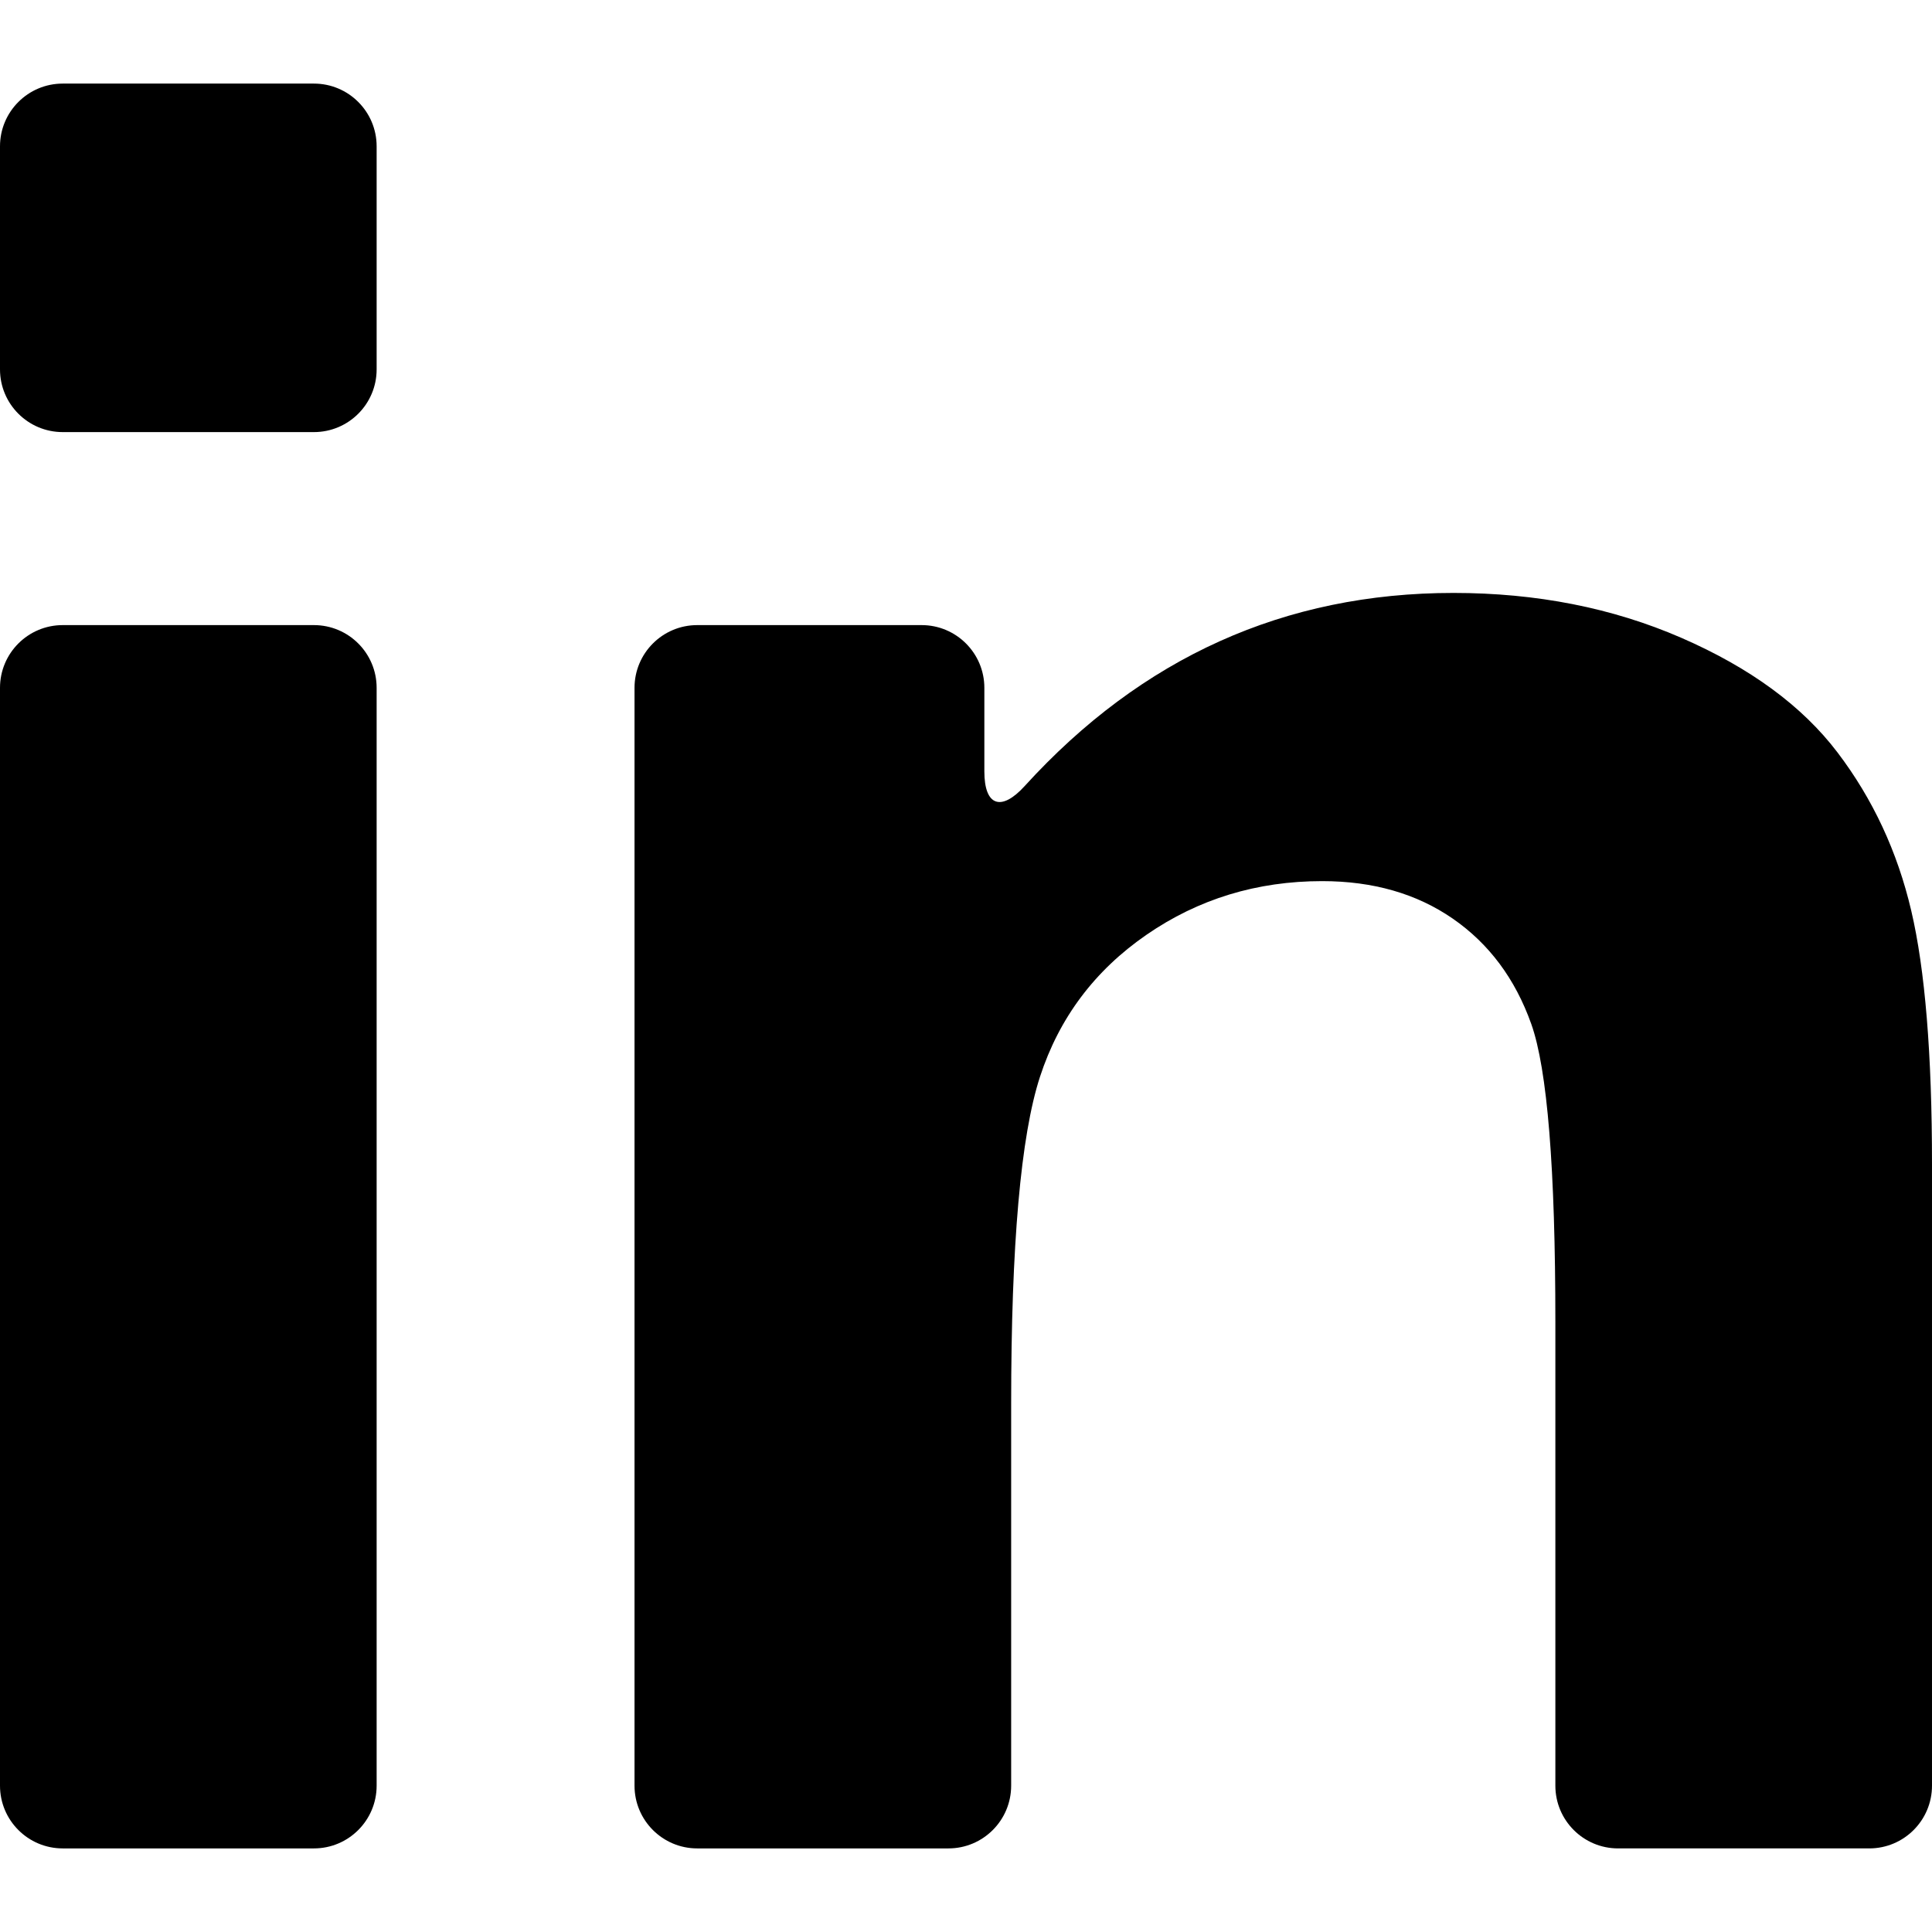
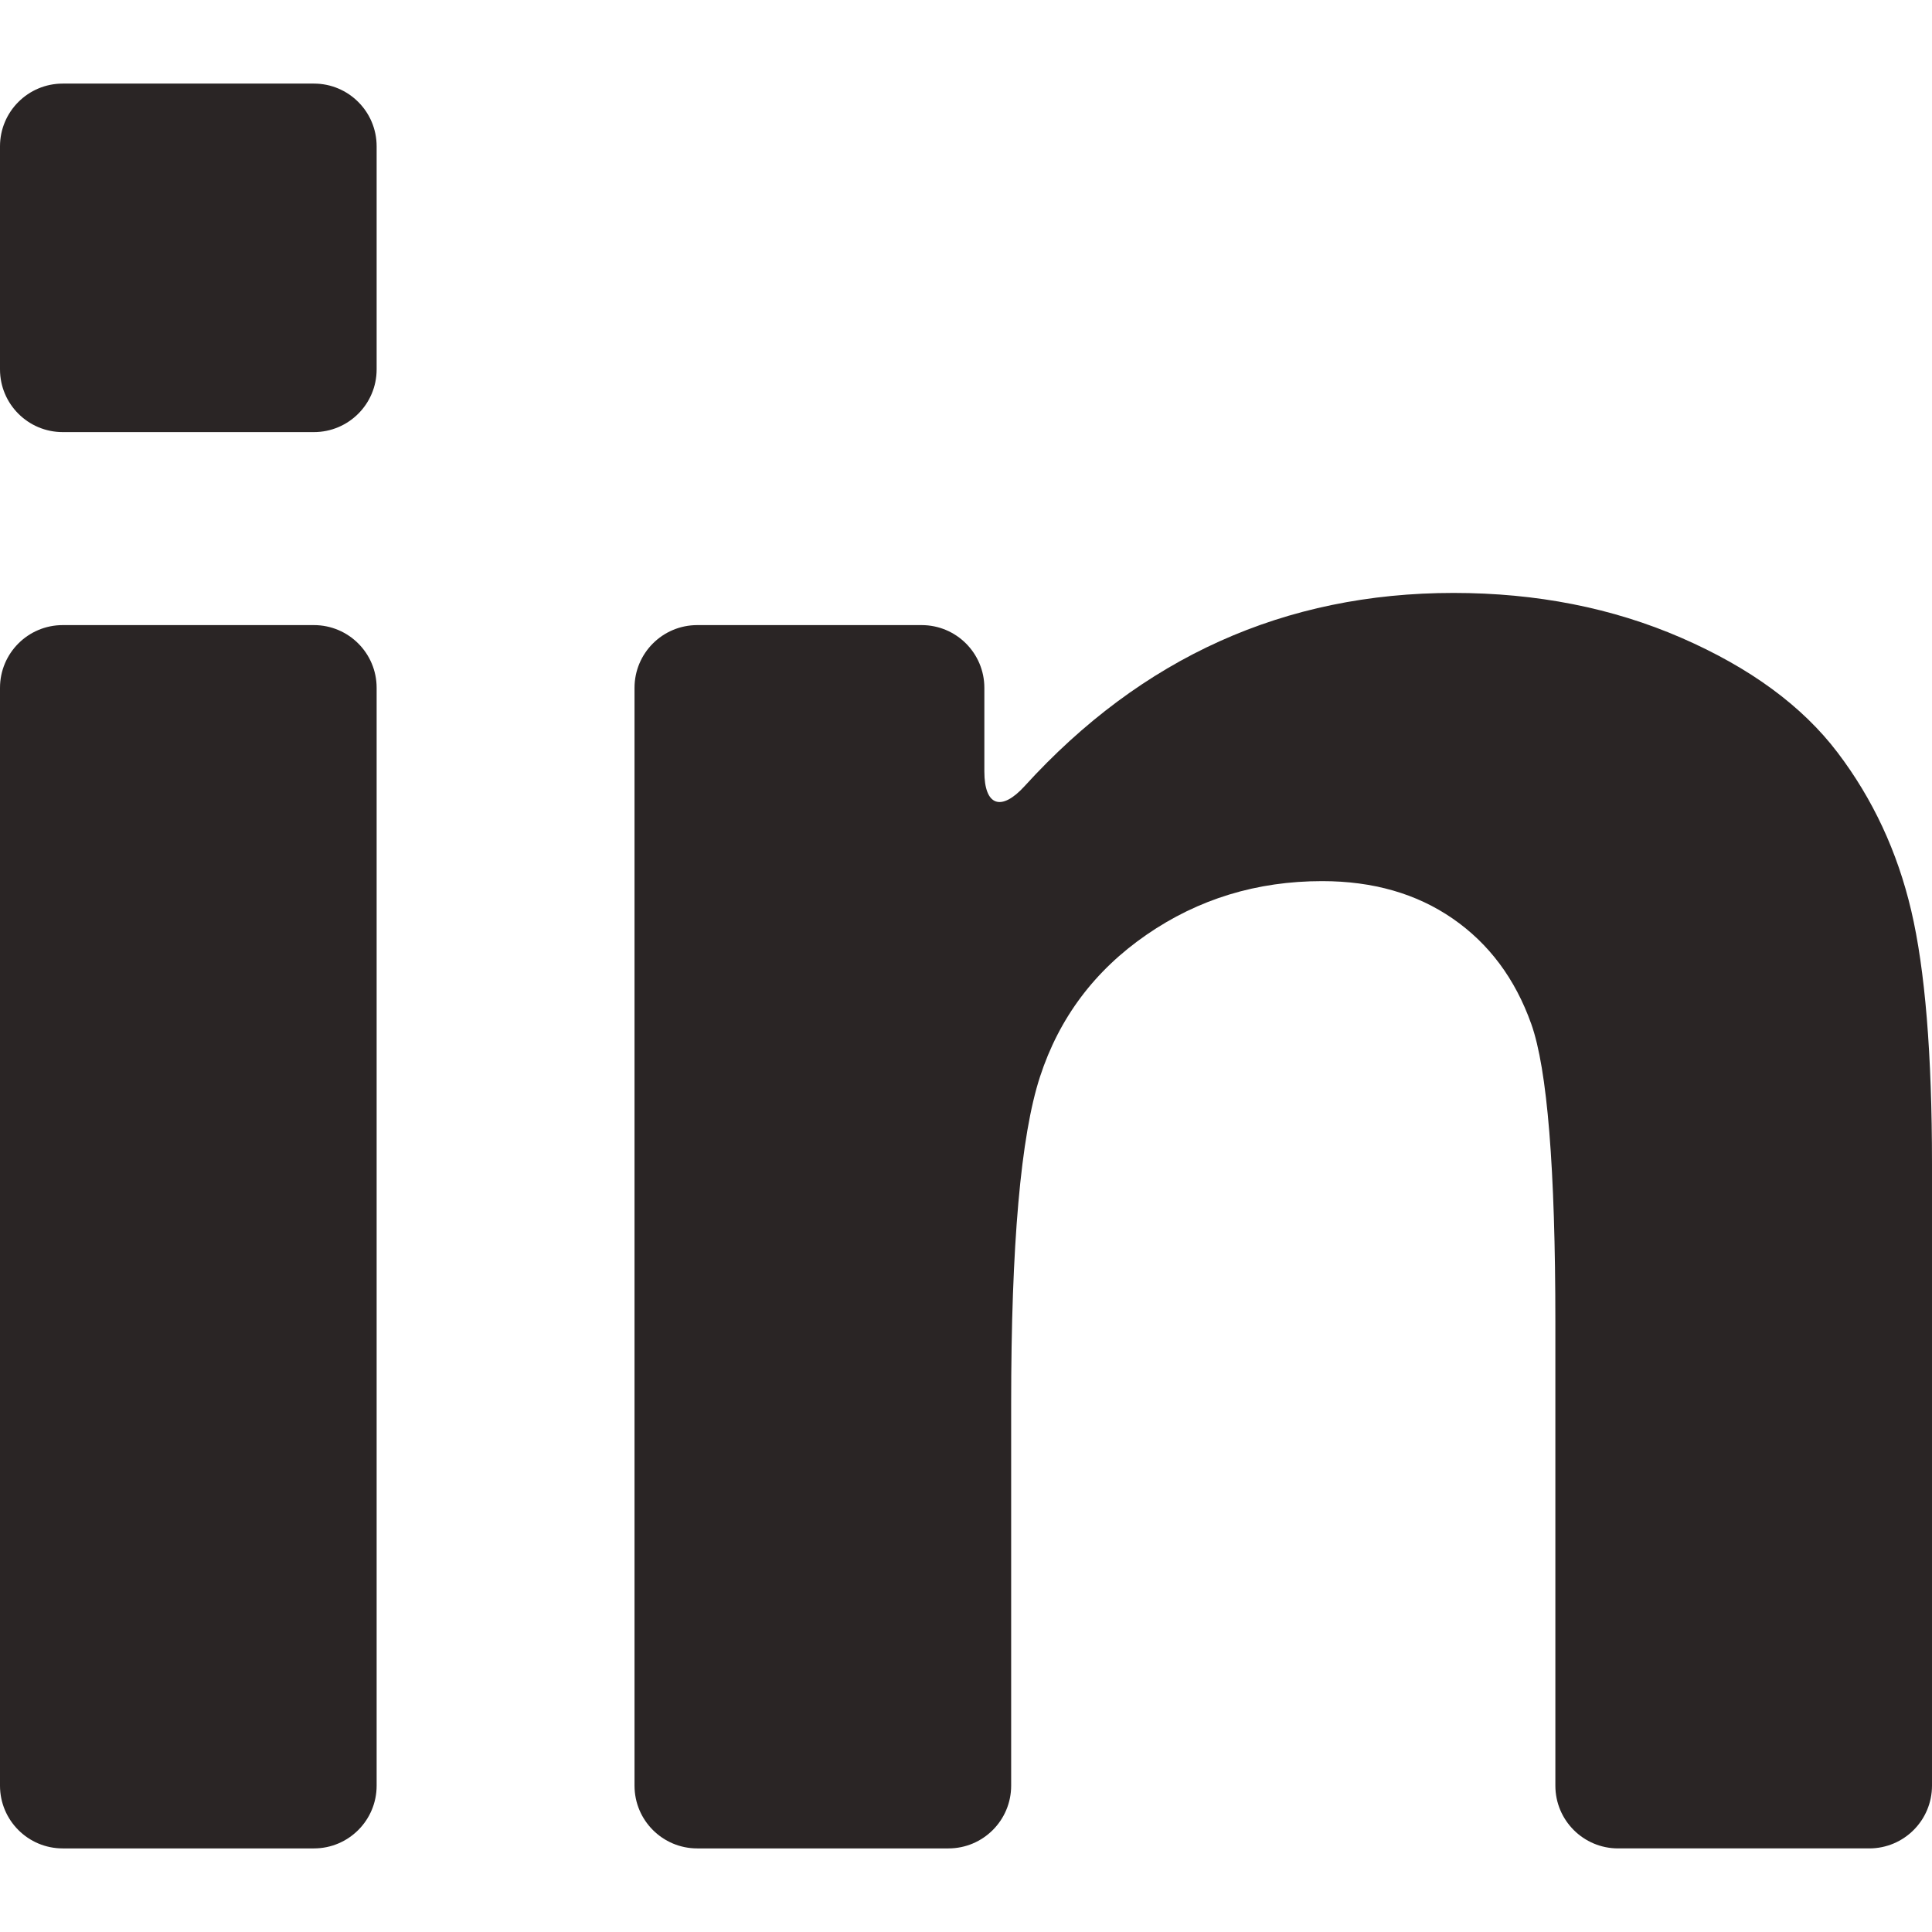
<svg xmlns="http://www.w3.org/2000/svg" version="1.1" id="Capa_1" x="0px" y="0px" width="552.77px" height="552.77px" viewBox="0 0 552.77 552.77" style="enable-background:new 0 0 552.77 552.77;" xml:space="preserve">
  <g>
    <g>
-       <path fill="#000000" d="M17.95,528.854h71.861c9.914,0,17.95-8.037,17.95-17.951V196.8c0-9.915-8.036-17.95-17.95-17.95H17.95    C8.035,178.85,0,186.885,0,196.8v314.103C0,520.816,8.035,528.854,17.95,528.854z" />
-       <path fill="#000000" d="M17.95,123.629h71.861c9.914,0,17.95-8.036,17.95-17.95V41.866c0-9.914-8.036-17.95-17.95-17.95H17.95    C8.035,23.916,0,31.952,0,41.866v63.813C0,115.593,8.035,123.629,17.95,123.629z" />
-       <path fill="#000000" d="M525.732,215.282c-10.098-13.292-24.988-24.223-44.676-32.791c-19.688-8.562-41.42-12.846-65.197-12.846    c-48.268,0-89.168,18.421-122.699,55.27c-6.672,7.332-11.523,5.729-11.523-4.186V196.8c0-9.915-8.037-17.95-17.951-17.95h-64.192    c-9.915,0-17.95,8.035-17.95,17.95v314.103c0,9.914,8.036,17.951,17.95,17.951h71.861c9.915,0,17.95-8.037,17.95-17.951V401.666    c0-45.508,2.748-76.701,8.244-93.574c5.494-16.873,15.66-30.422,30.488-40.649c14.83-10.227,31.574-15.343,50.24-15.343    c14.572,0,27.037,3.58,37.393,10.741c10.355,7.16,17.834,17.19,22.436,30.104c4.604,12.912,6.904,41.354,6.904,85.33v132.627    c0,9.914,8.035,17.951,17.949,17.951h71.861c9.914,0,17.949-8.037,17.949-17.951V333.02c0-31.445-1.982-55.607-5.941-72.48    S535.836,228.581,525.732,215.282z" />
+       <path fill="#2a2525" d="M17.95,528.854h71.861c9.914,0,17.95-8.037,17.95-17.951V196.8c0-9.915-8.036-17.95-17.95-17.95H17.95    C8.035,178.85,0,186.885,0,196.8v314.103C0,520.816,8.035,528.854,17.95,528.854z" />
+       <path fill="#2a2525" d="M17.95,123.629h71.861c9.914,0,17.95-8.036,17.95-17.95V41.866c0-9.914-8.036-17.95-17.95-17.95H17.95    C8.035,23.916,0,31.952,0,41.866v63.813C0,115.593,8.035,123.629,17.95,123.629z" />
+       <path fill="#2a2525" d="M525.732,215.282c-10.098-13.292-24.988-24.223-44.676-32.791c-19.688-8.562-41.42-12.846-65.197-12.846    c-48.268,0-89.168,18.421-122.699,55.27c-6.672,7.332-11.523,5.729-11.523-4.186V196.8c0-9.915-8.037-17.95-17.951-17.95h-64.192    c-9.915,0-17.95,8.035-17.95,17.95v314.103c0,9.914,8.036,17.951,17.95,17.951h71.861c9.915,0,17.95-8.037,17.95-17.951V401.666    c0-45.508,2.748-76.701,8.244-93.574c5.494-16.873,15.66-30.422,30.488-40.649c14.83-10.227,31.574-15.343,50.24-15.343    c14.572,0,27.037,3.58,37.393,10.741c10.355,7.16,17.834,17.19,22.436,30.104c4.604,12.912,6.904,41.354,6.904,85.33v132.627    c0,9.914,8.035,17.951,17.949,17.951h71.861c9.914,0,17.949-8.037,17.949-17.951V333.02c0-31.445-1.982-55.607-5.941-72.48    S535.836,228.581,525.732,215.282z" />
    </g>
  </g>
  <g>
</g>
  <g>
</g>
  <g>
</g>
  <g>
</g>
  <g>
</g>
  <g>
</g>
  <g>
</g>
  <g>
</g>
  <g>
</g>
  <g>
</g>
  <g>
</g>
  <g>
</g>
  <g>
</g>
  <g>
</g>
  <g>
</g>
</svg>
